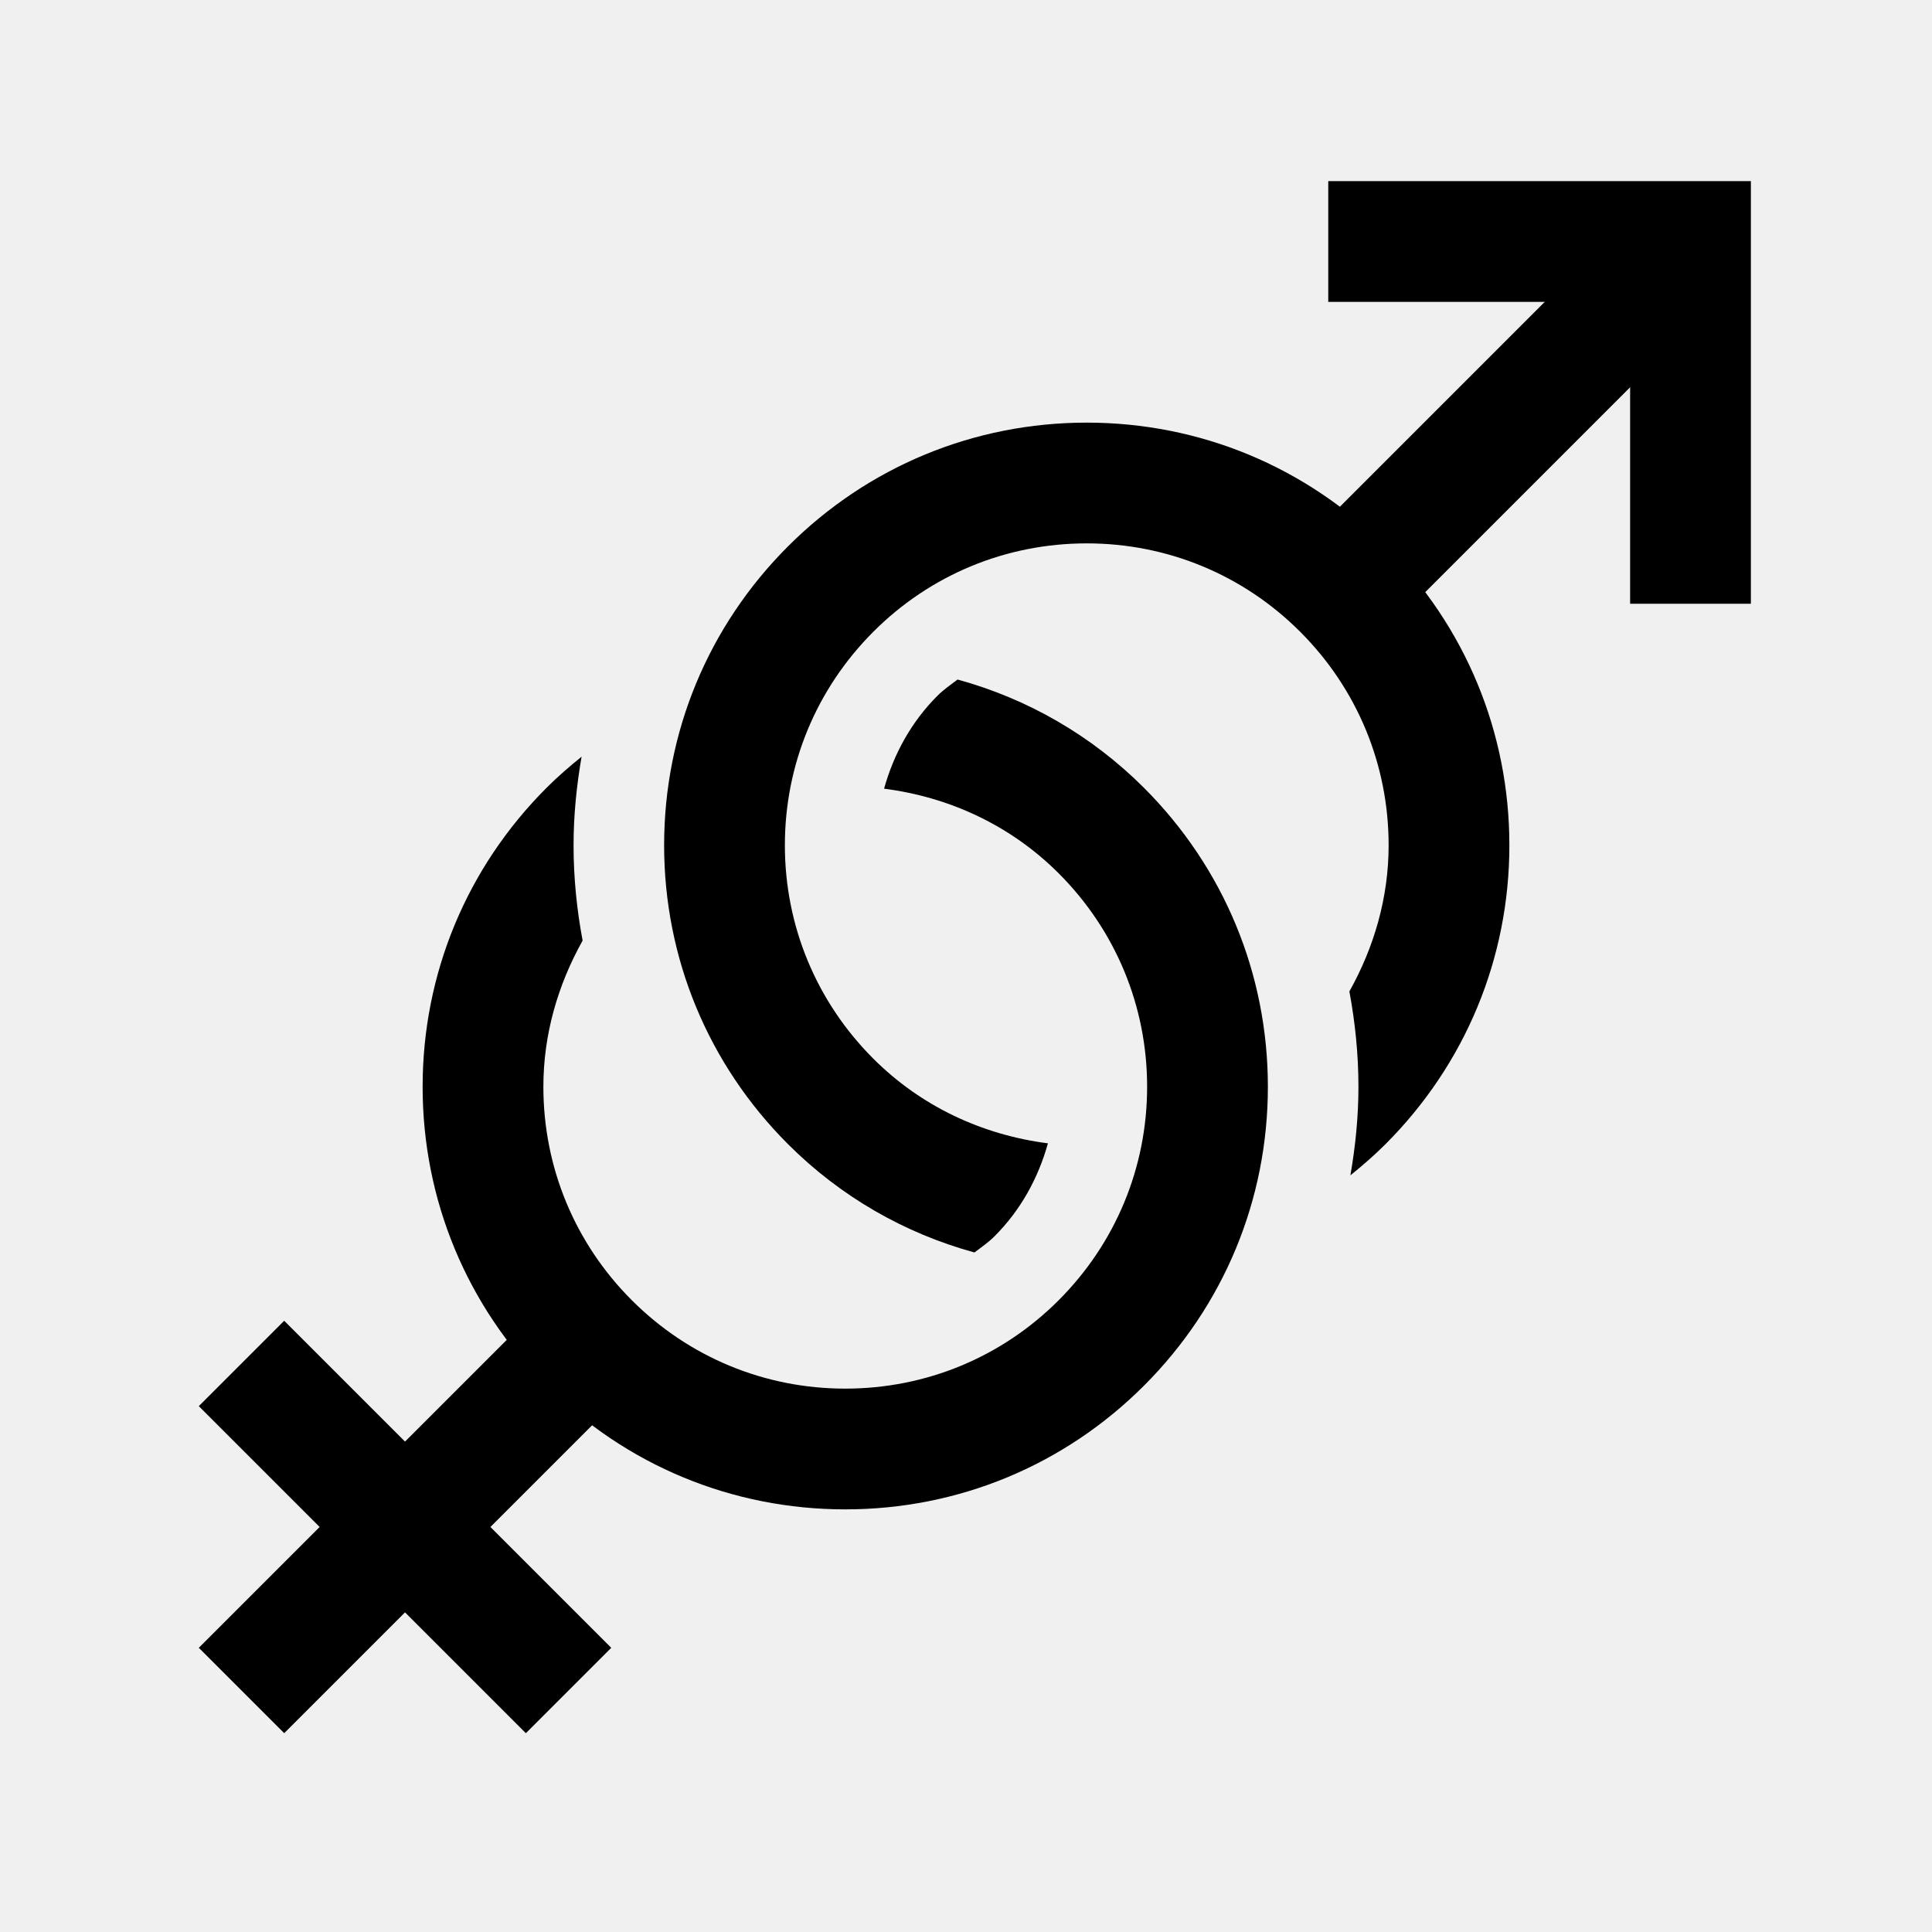
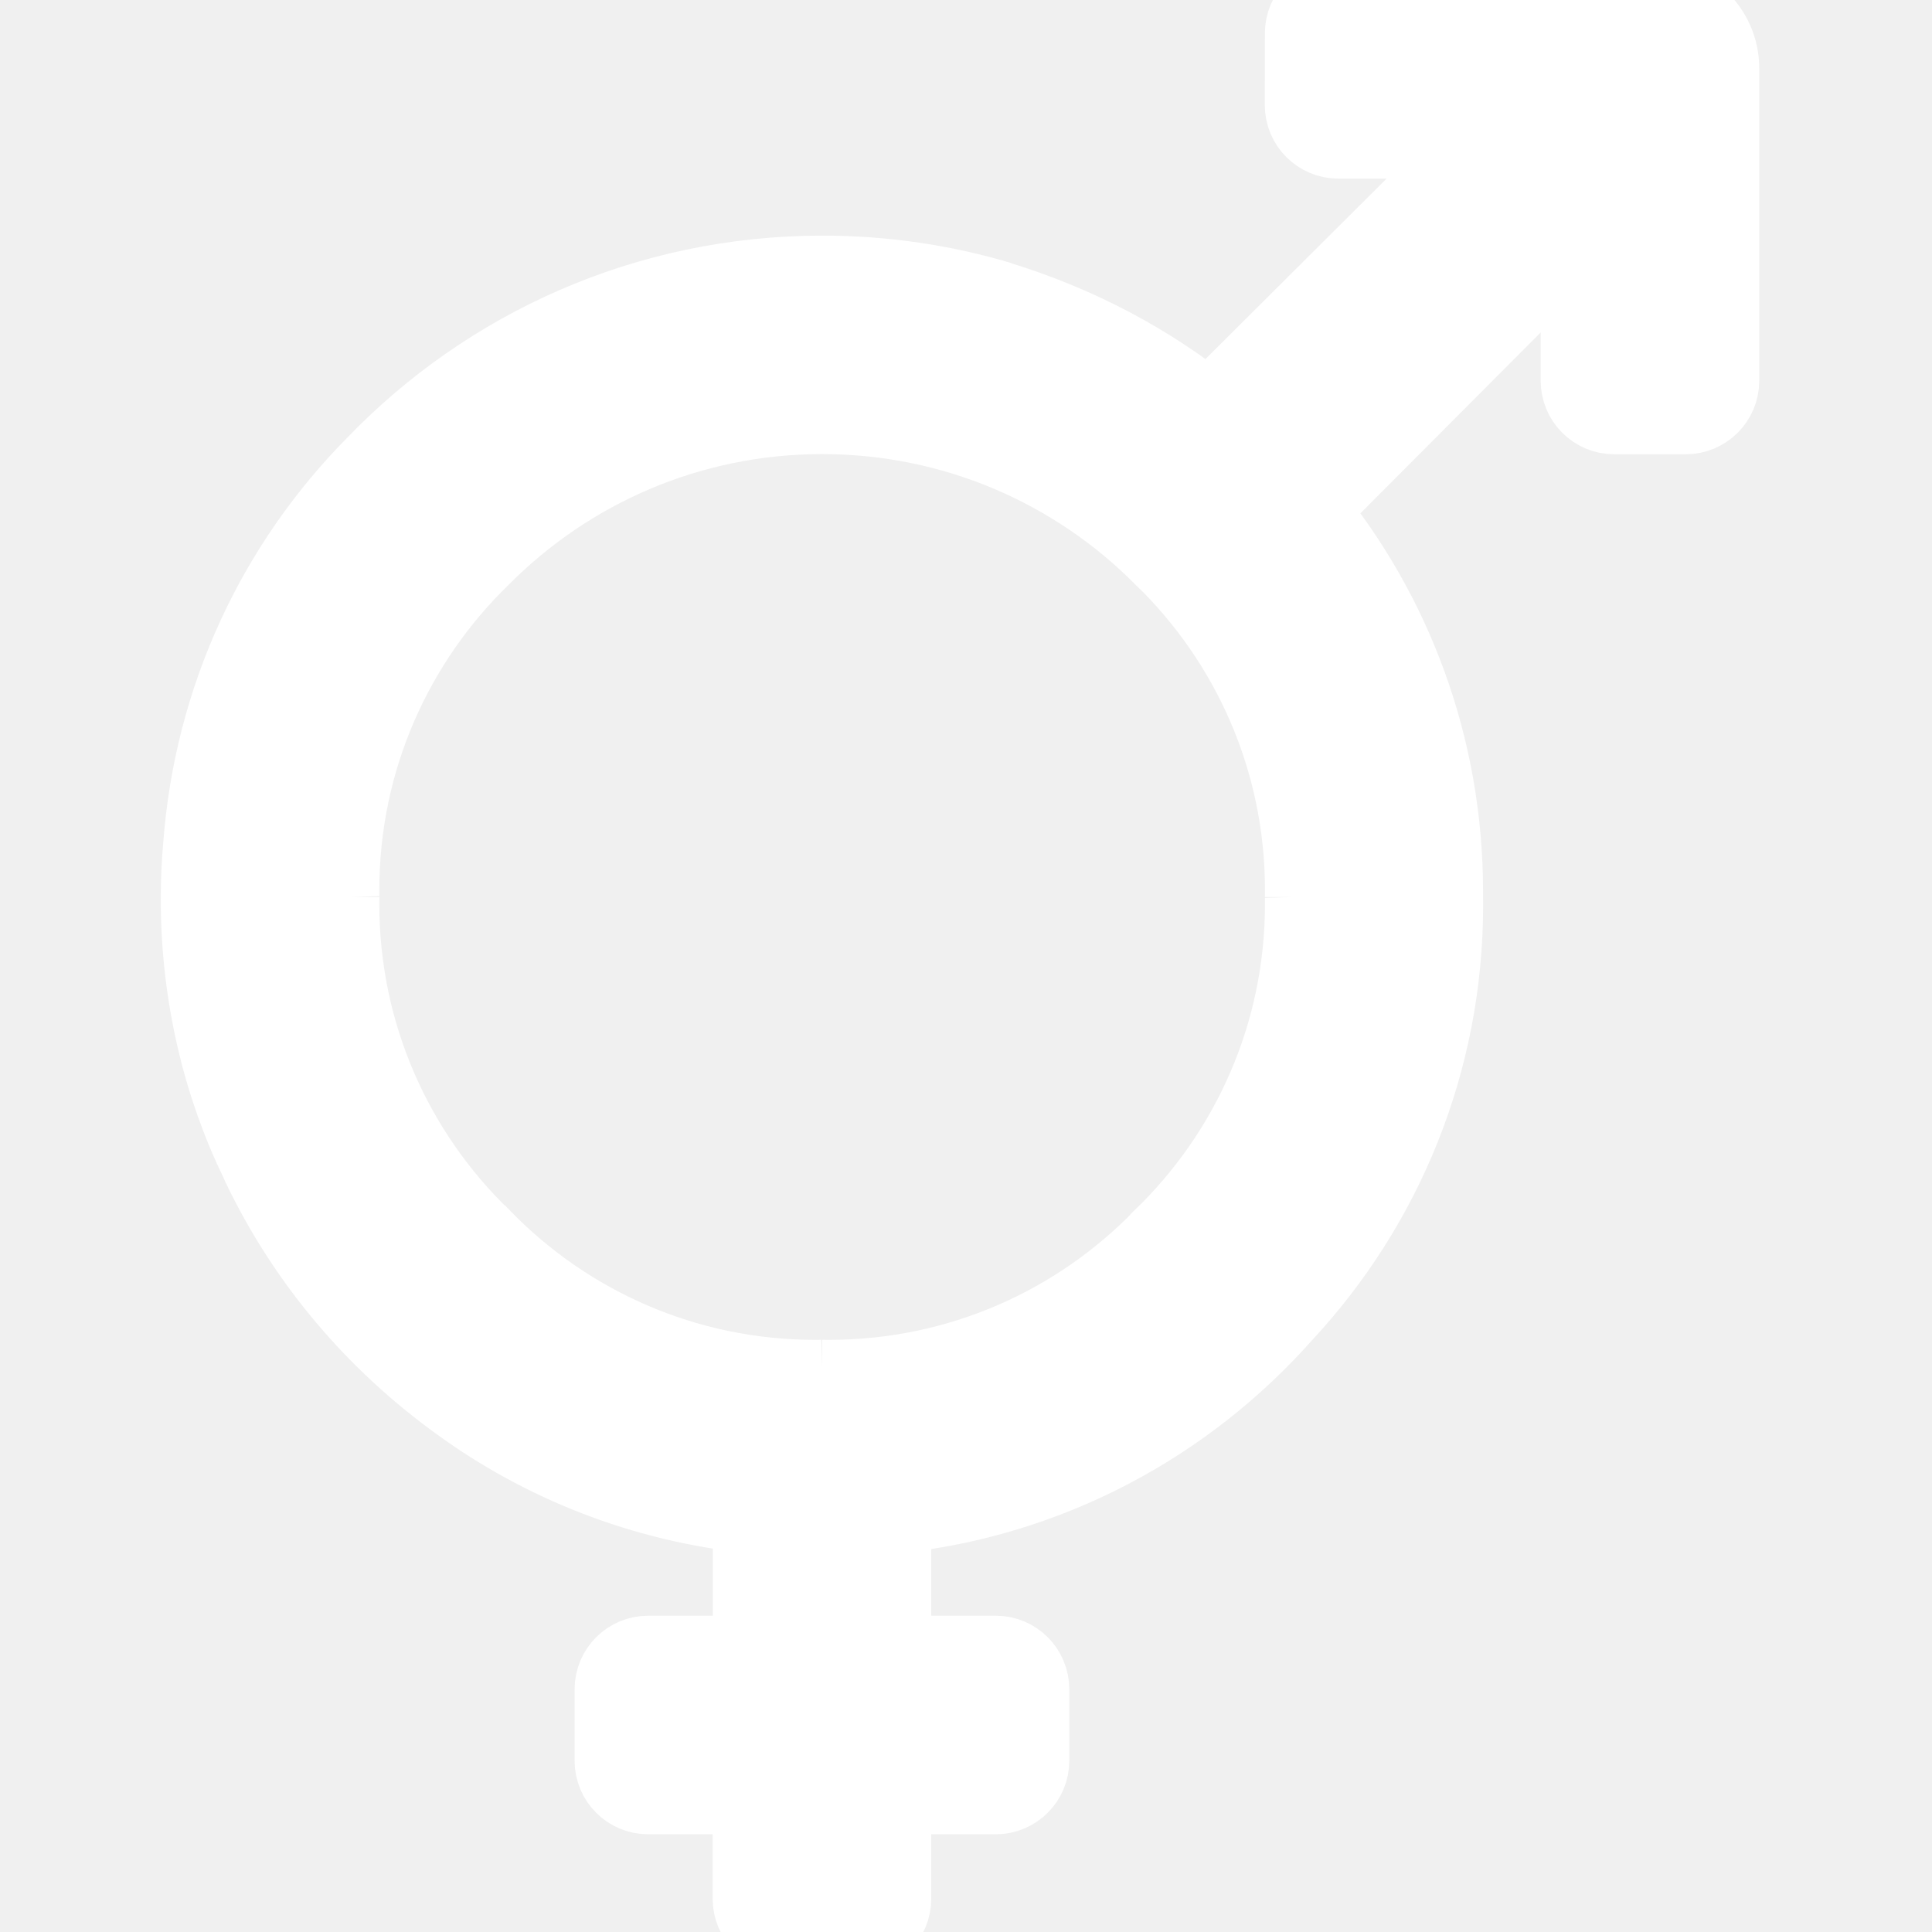
- <svg xmlns="http://www.w3.org/2000/svg" enable-background="new 0 0 32 32" viewBox="0 0 32 32">
-   <g fill="none" stroke="#000" stroke-miterlimit="10" stroke-width="2">
-     <path d="m4 22.583 5.417 5.417" />
-     <path d="m22 4h6v6" />
-     <path d="m28 4-5.768 5.768" />
-     <path d="m4 28 5.454-5.454" />
+ <svg xmlns="http://www.w3.org/2000/svg" fill="#ffffff" width="800px" height="800px" viewBox="-2.5 0 24 24" stroke="#ffffff">
+   <g id="SVGRepo_bgCarrier" stroke-width="0" />
+   <g id="SVGRepo_tracerCarrier" stroke-linecap="round" stroke-linejoin="round" />
+   <g id="SVGRepo_iconCarrier">
+     <path d="m13.713.429c0-.005 0-.011 0-.016 0-.228.185-.413.413-.413h.016-.001 3.857.007c.234 0 .445.098.595.254.157.15.254.361.254.595v.007 3.858.016c0 .228-.185.413-.413.413-.006 0-.011 0-.017 0h.001-.857c-.005 0-.011 0-.016 0-.228 0-.413-.185-.413-.413 0-.006 0-.011 0-.017v.001-1.794l-3.404 3.415c1.051 1.281 1.688 2.937 1.688 4.741v.07-.004c0 .03.001.065.001.1 0 1.951-.751 3.727-1.98 5.054l.004-.005c-1.217 1.383-2.925 2.31-4.848 2.509l-.032.003v1.768h1.286.016c.228 0 .413.185.413.413v.017-.001.857.016c0 .228-.185.413-.413.413-.006 0-.011 0-.017 0h.001-1.286v1.286.016c0 .228-.185.413-.413.413-.006 0-.011 0-.017 0h.001-.857c-.005 0-.011 0-.016 0-.228 0-.413-.185-.413-.413 0-.006 0-.011 0-.017v.001-1.286h-1.286c-.005 0-.011 0-.016 0-.228 0-.413-.185-.413-.413 0-.006 0-.011 0-.017v.001-.857c0-.005 0-.011 0-.016 0-.228.185-.413.413-.413h.017-.001 1.288v-1.771c-1.374-.145-2.609-.64-3.644-1.394l.021.015c-1.068-.767-1.917-1.775-2.478-2.947l-.02-.046c-.465-.953-.737-2.074-.737-3.258 0-.227.01-.453.03-.675l-.002.029c.135-1.856.928-3.506 2.144-4.735l-.001.001c1.402-1.458 3.369-2.363 5.548-2.363.767 0 1.508.112 2.207.321l-.054-.014c1.017.309 1.901.784 2.666 1.399l-.015-.012 3.415-3.402h-1.794c-.005 0-.011 0-.016 0-.228 0-.413-.185-.413-.413 0-.006 0-.011 0-.017v.001zm-6 16.714c.026 0 .056.001.087.001 1.629 0 3.101-.674 4.152-1.759l.001-.002c1.086-1.052 1.761-2.524 1.761-4.153 0-.031 0-.061-.001-.092v.005c0-.026.001-.056.001-.087 0-1.629-.674-3.101-1.759-4.152l-.002-.001c-1.083-1.089-2.583-1.762-4.24-1.762s-3.157.674-4.24 1.762c-1.086 1.052-1.761 2.524-1.761 4.153 0 .031 0 .061.001.092v-.005c0 .026-.001.056-.001.087 0 1.629.674 3.101 1.759 4.152l.002.001c1.052 1.086 2.524 1.761 4.153 1.761.031 0 .061 0 .092-.001z" />
  </g>
-   <path d="m15.86 11.255c-.114.087-.232.167-.334.27-.433.433-.723.964-.883 1.538 1.09.14 2.102.612 2.892 1.402.944.944 1.465 2.2 1.465 3.535s-.521 2.591-1.465 3.536-2.2 1.464-3.535 1.464-2.591-.52-3.535-1.464-1.465-2.201-1.465-3.536c0-.865.239-1.686.65-2.421-.097-.516-.15-1.043-.15-1.579 0-.498.05-.987.133-1.467-.201.162-.397.332-.582.517-1.322 1.323-2.051 3.08-2.051 4.95s.729 3.627 2.051 4.95 3.079 2.05 4.949 2.05 3.627-.728 4.949-2.05 2.051-3.08 2.051-4.95-.729-3.627-2.051-4.95c-.871-.871-1.933-1.478-3.089-1.795z" />
-   <path d="m22.949 9.05c-1.322-1.322-3.079-2.05-4.949-2.05s-3.627.728-4.949 2.05-2.051 3.08-2.051 4.95.729 3.627 2.051 4.95c.871.871 1.933 1.478 3.089 1.795.114-.087.232-.167.334-.27.433-.433.723-.964.883-1.538-1.09-.14-2.102-.612-2.892-1.402-.944-.944-1.465-2.2-1.465-3.535s.521-2.591 1.465-3.536 2.2-1.464 3.535-1.464 2.591.52 3.535 1.464 1.465 2.201 1.465 3.536c0 .865-.239 1.686-.65 2.421.096.516.15 1.043.15 1.579 0 .498-.05.987-.133 1.467.201-.162.397-.332.582-.517 1.322-1.323 2.051-3.08 2.051-4.95s-.729-3.627-2.051-4.95z" />
</svg>
